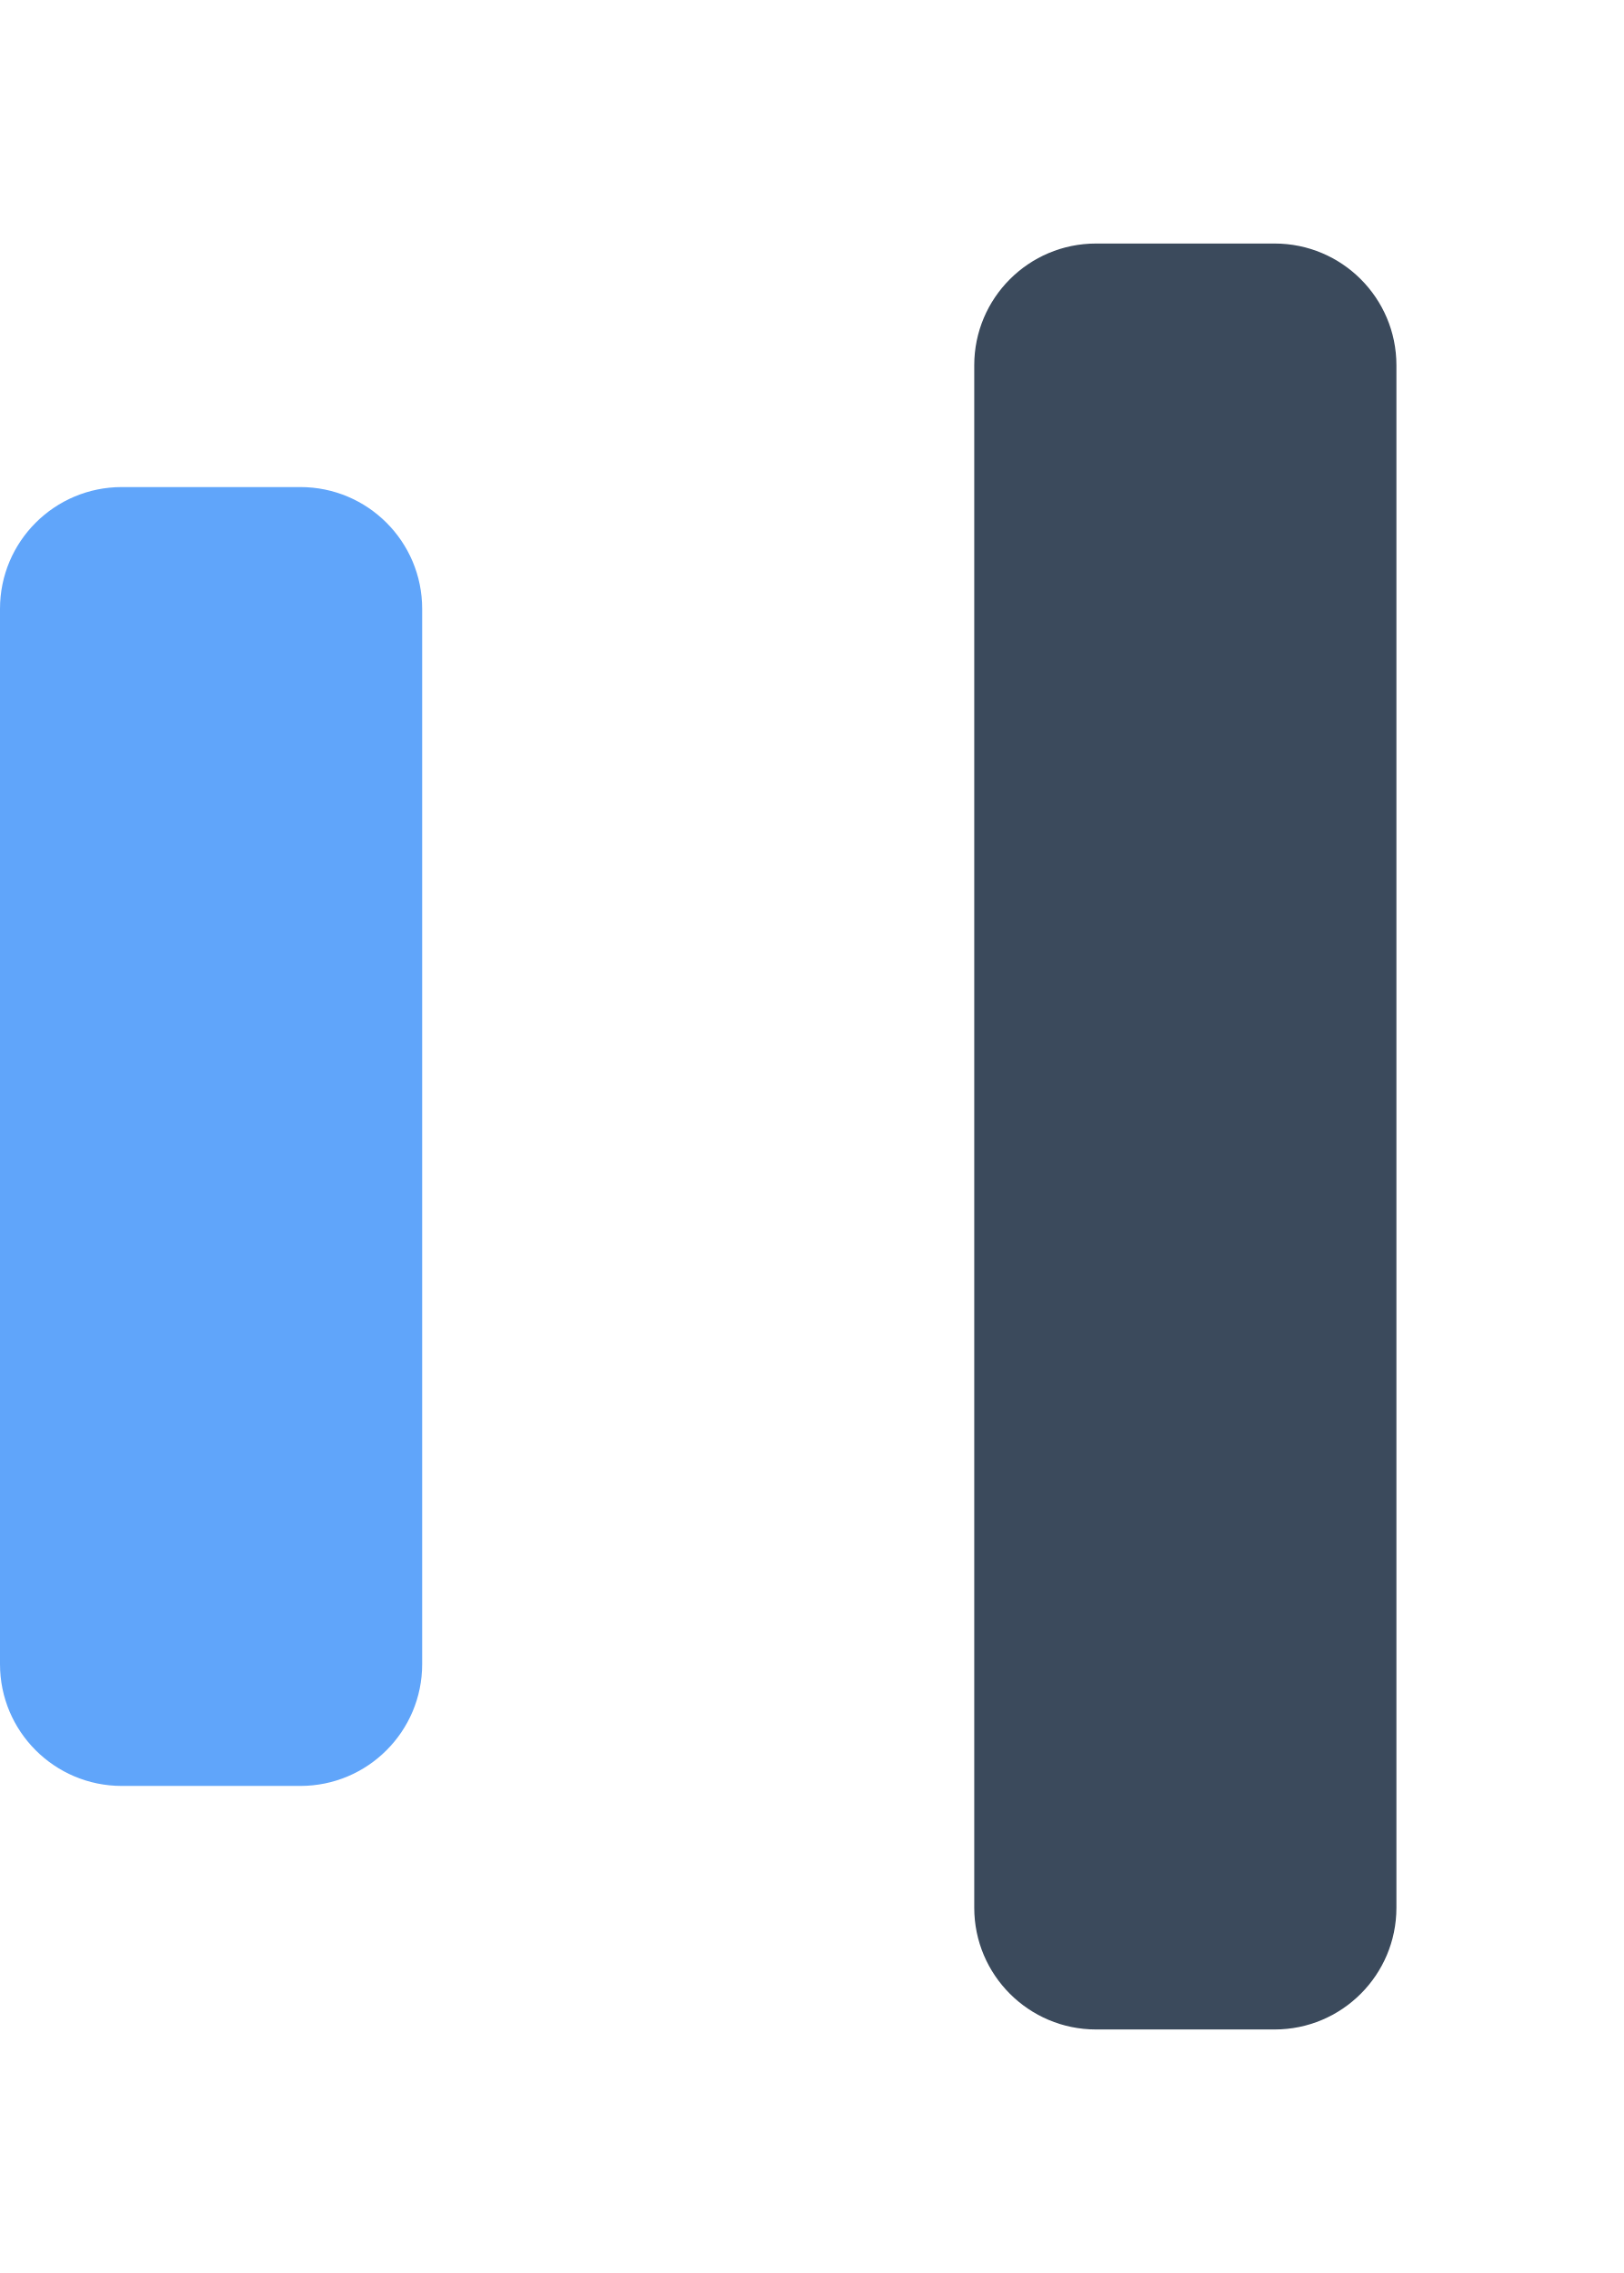
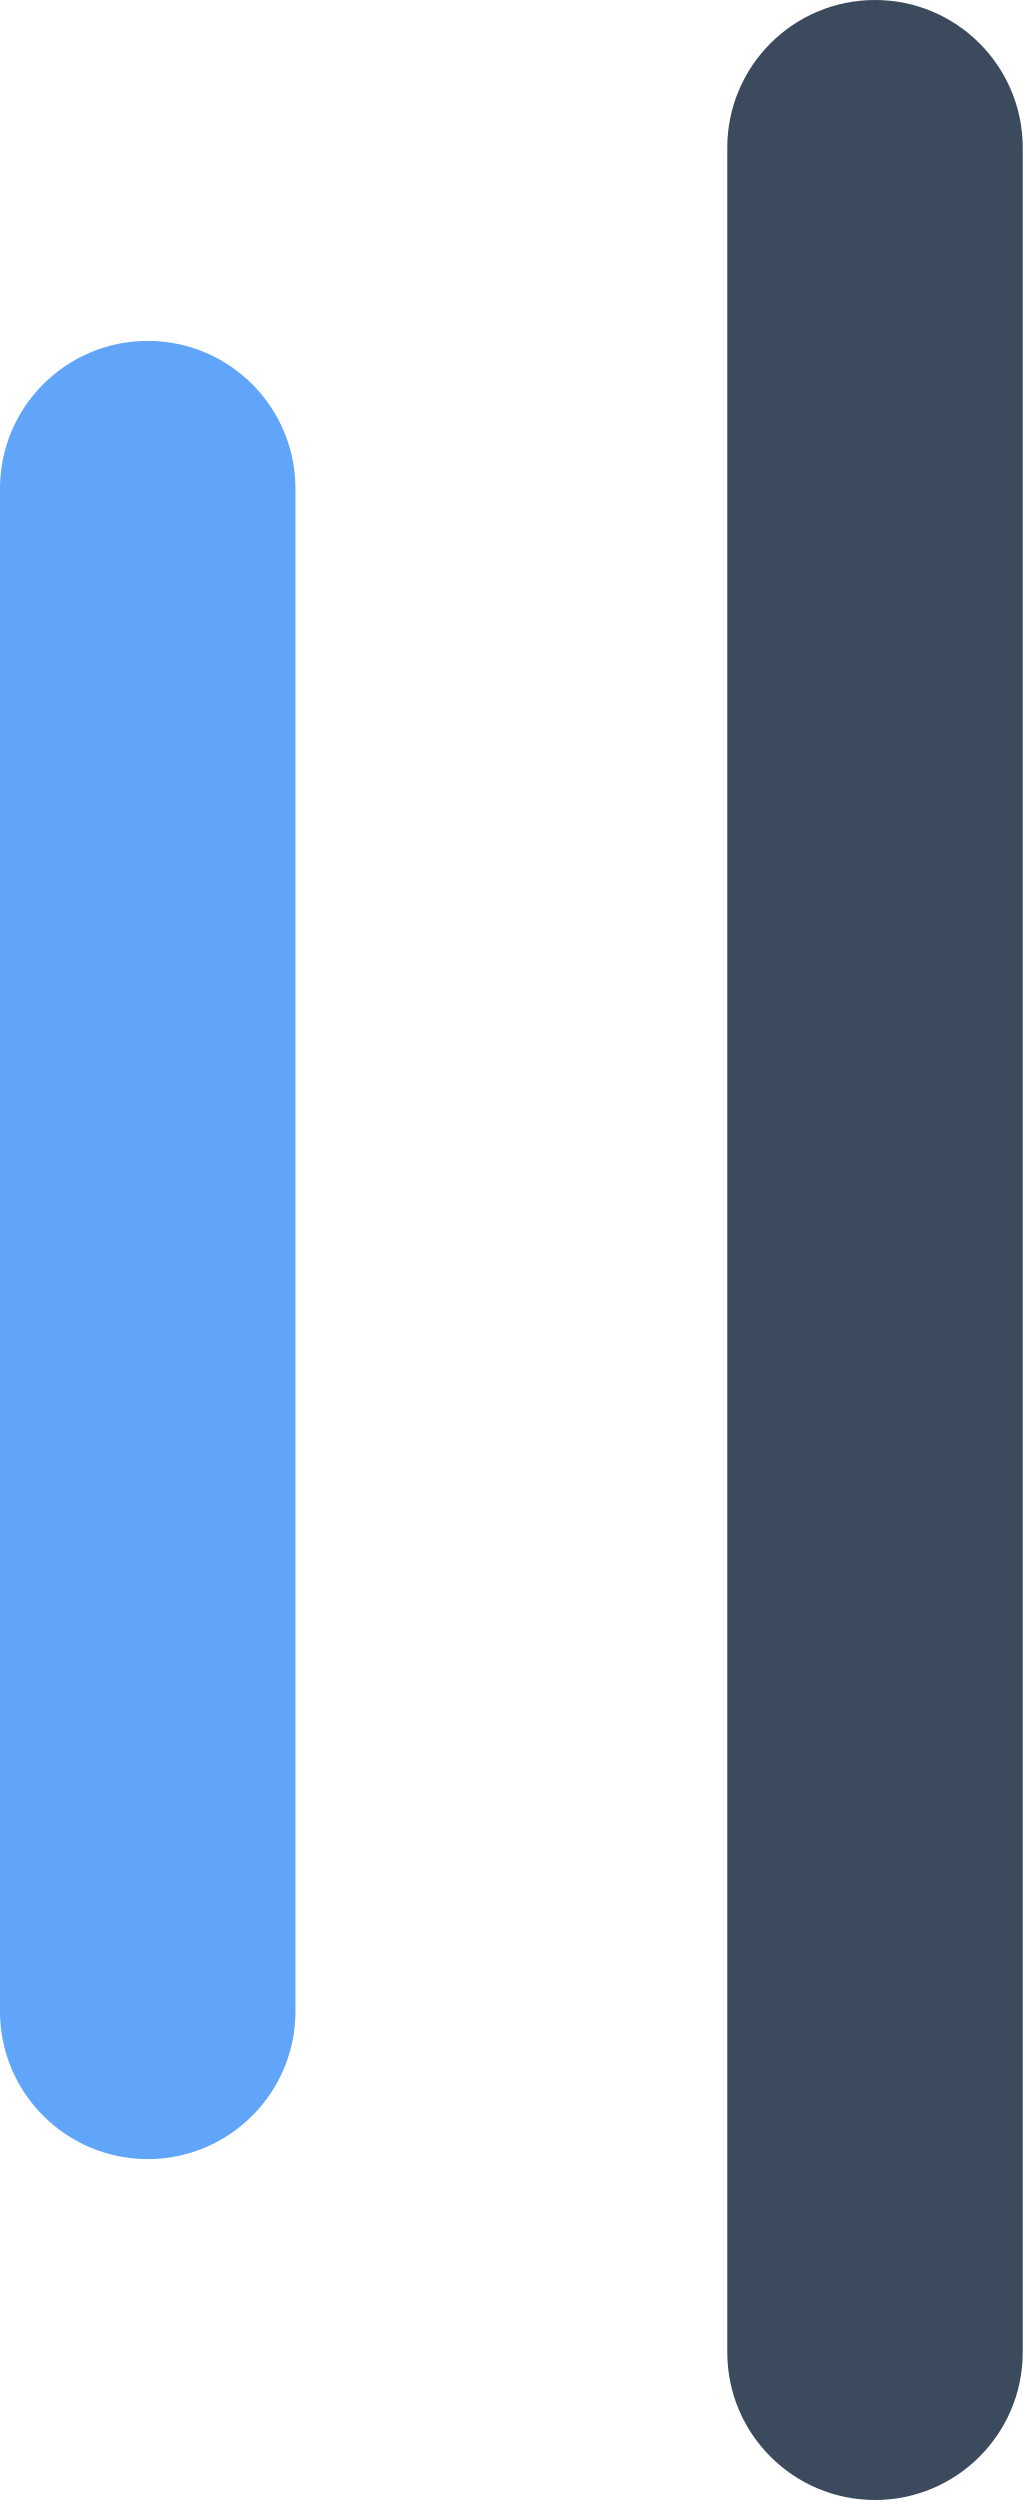
- <svg xmlns="http://www.w3.org/2000/svg" width="20" height="28" viewBox="0 0 20 28" fill="none">
-   <rect x="0" y="6" width="5.2" height="16" rx="1.5" fill="#60A5FA" />
-   <rect x="12" y="3" width="5.2" height="22" rx="1.5" fill="#3B4A5C" />
+ <svg xmlns="http://www.w3.org/2000/svg" width="18" height="44" viewBox="0 0 18 44" fill="none">
+   <path d="M5.2 8.6C5.2 7.164 4.036 6 2.6 6C1.164 6 0 7.164 0 8.6V35.4C0 36.836 1.164 38 2.6 38C4.036 38 5.2 36.836 5.2 35.4V8.6Z" fill="#60A5FA" />
+   <path d="M18 2.6C18 1.164 16.836 0 15.4 0C13.964 0 12.8 1.164 12.8 2.6V41.4C12.8 42.836 13.964 44 15.4 44C16.836 44 18 42.836 18 41.4V2.6Z" fill="#3B4A5C" />
</svg>
